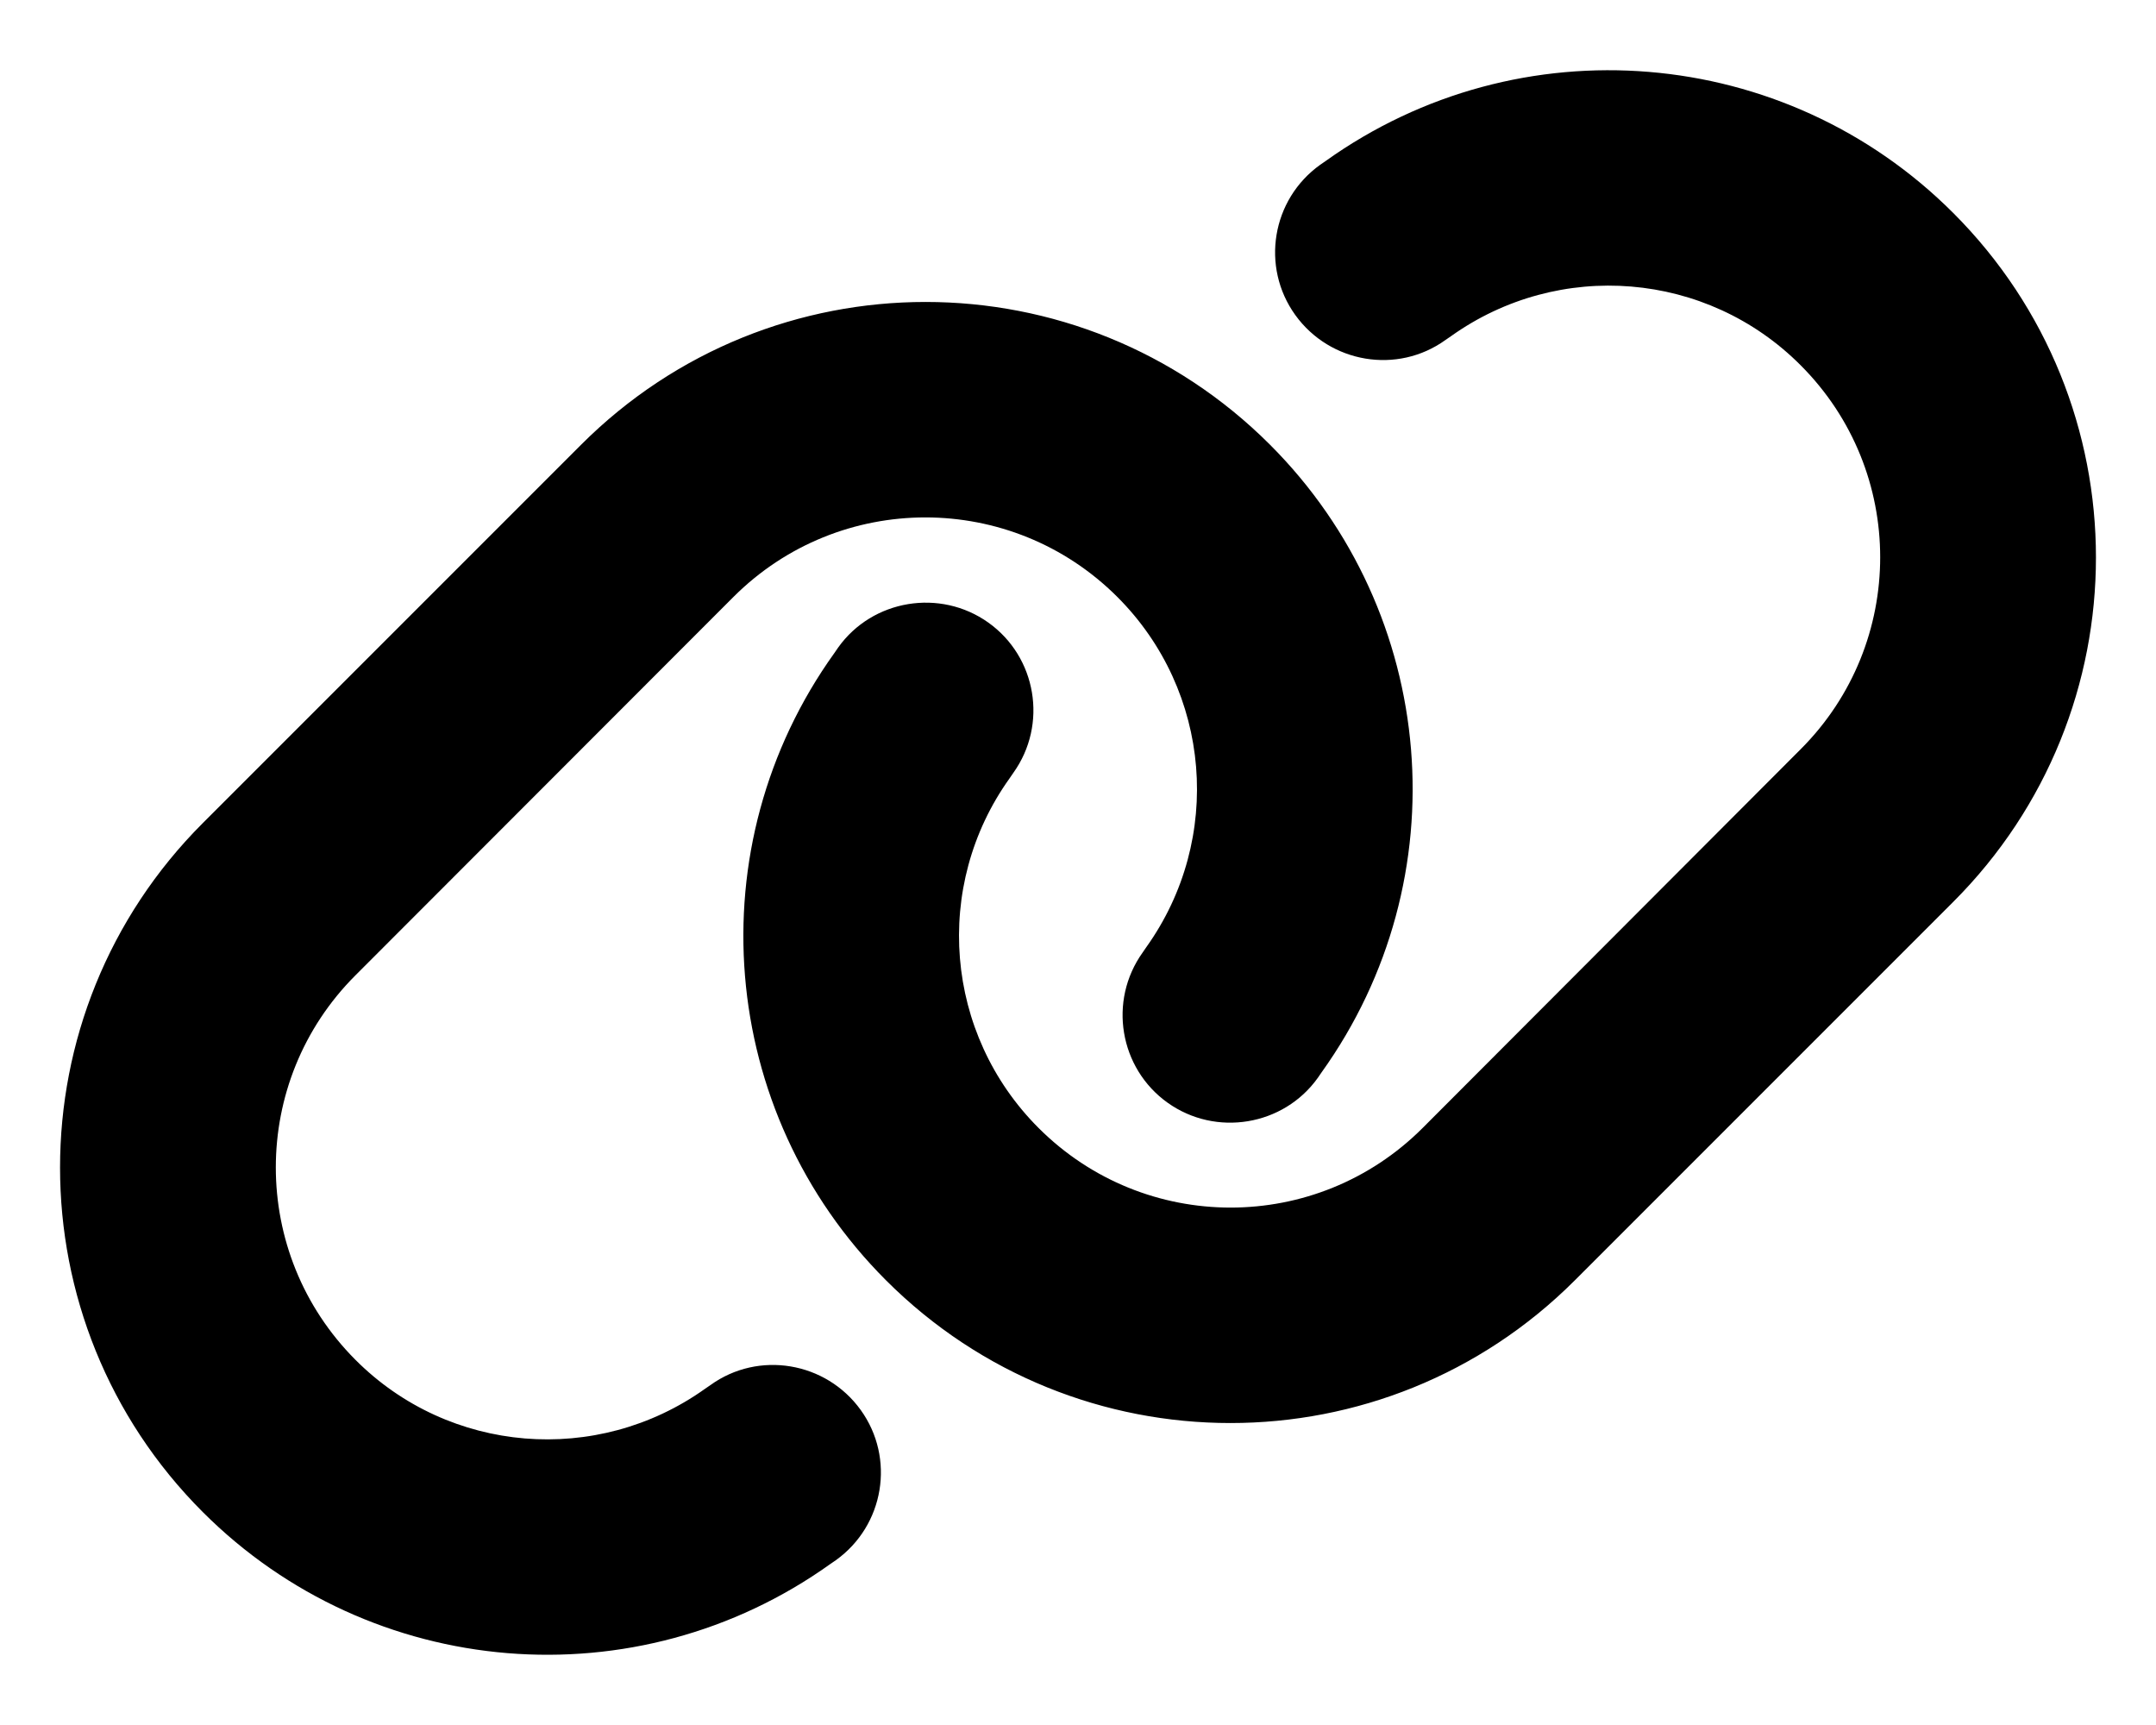
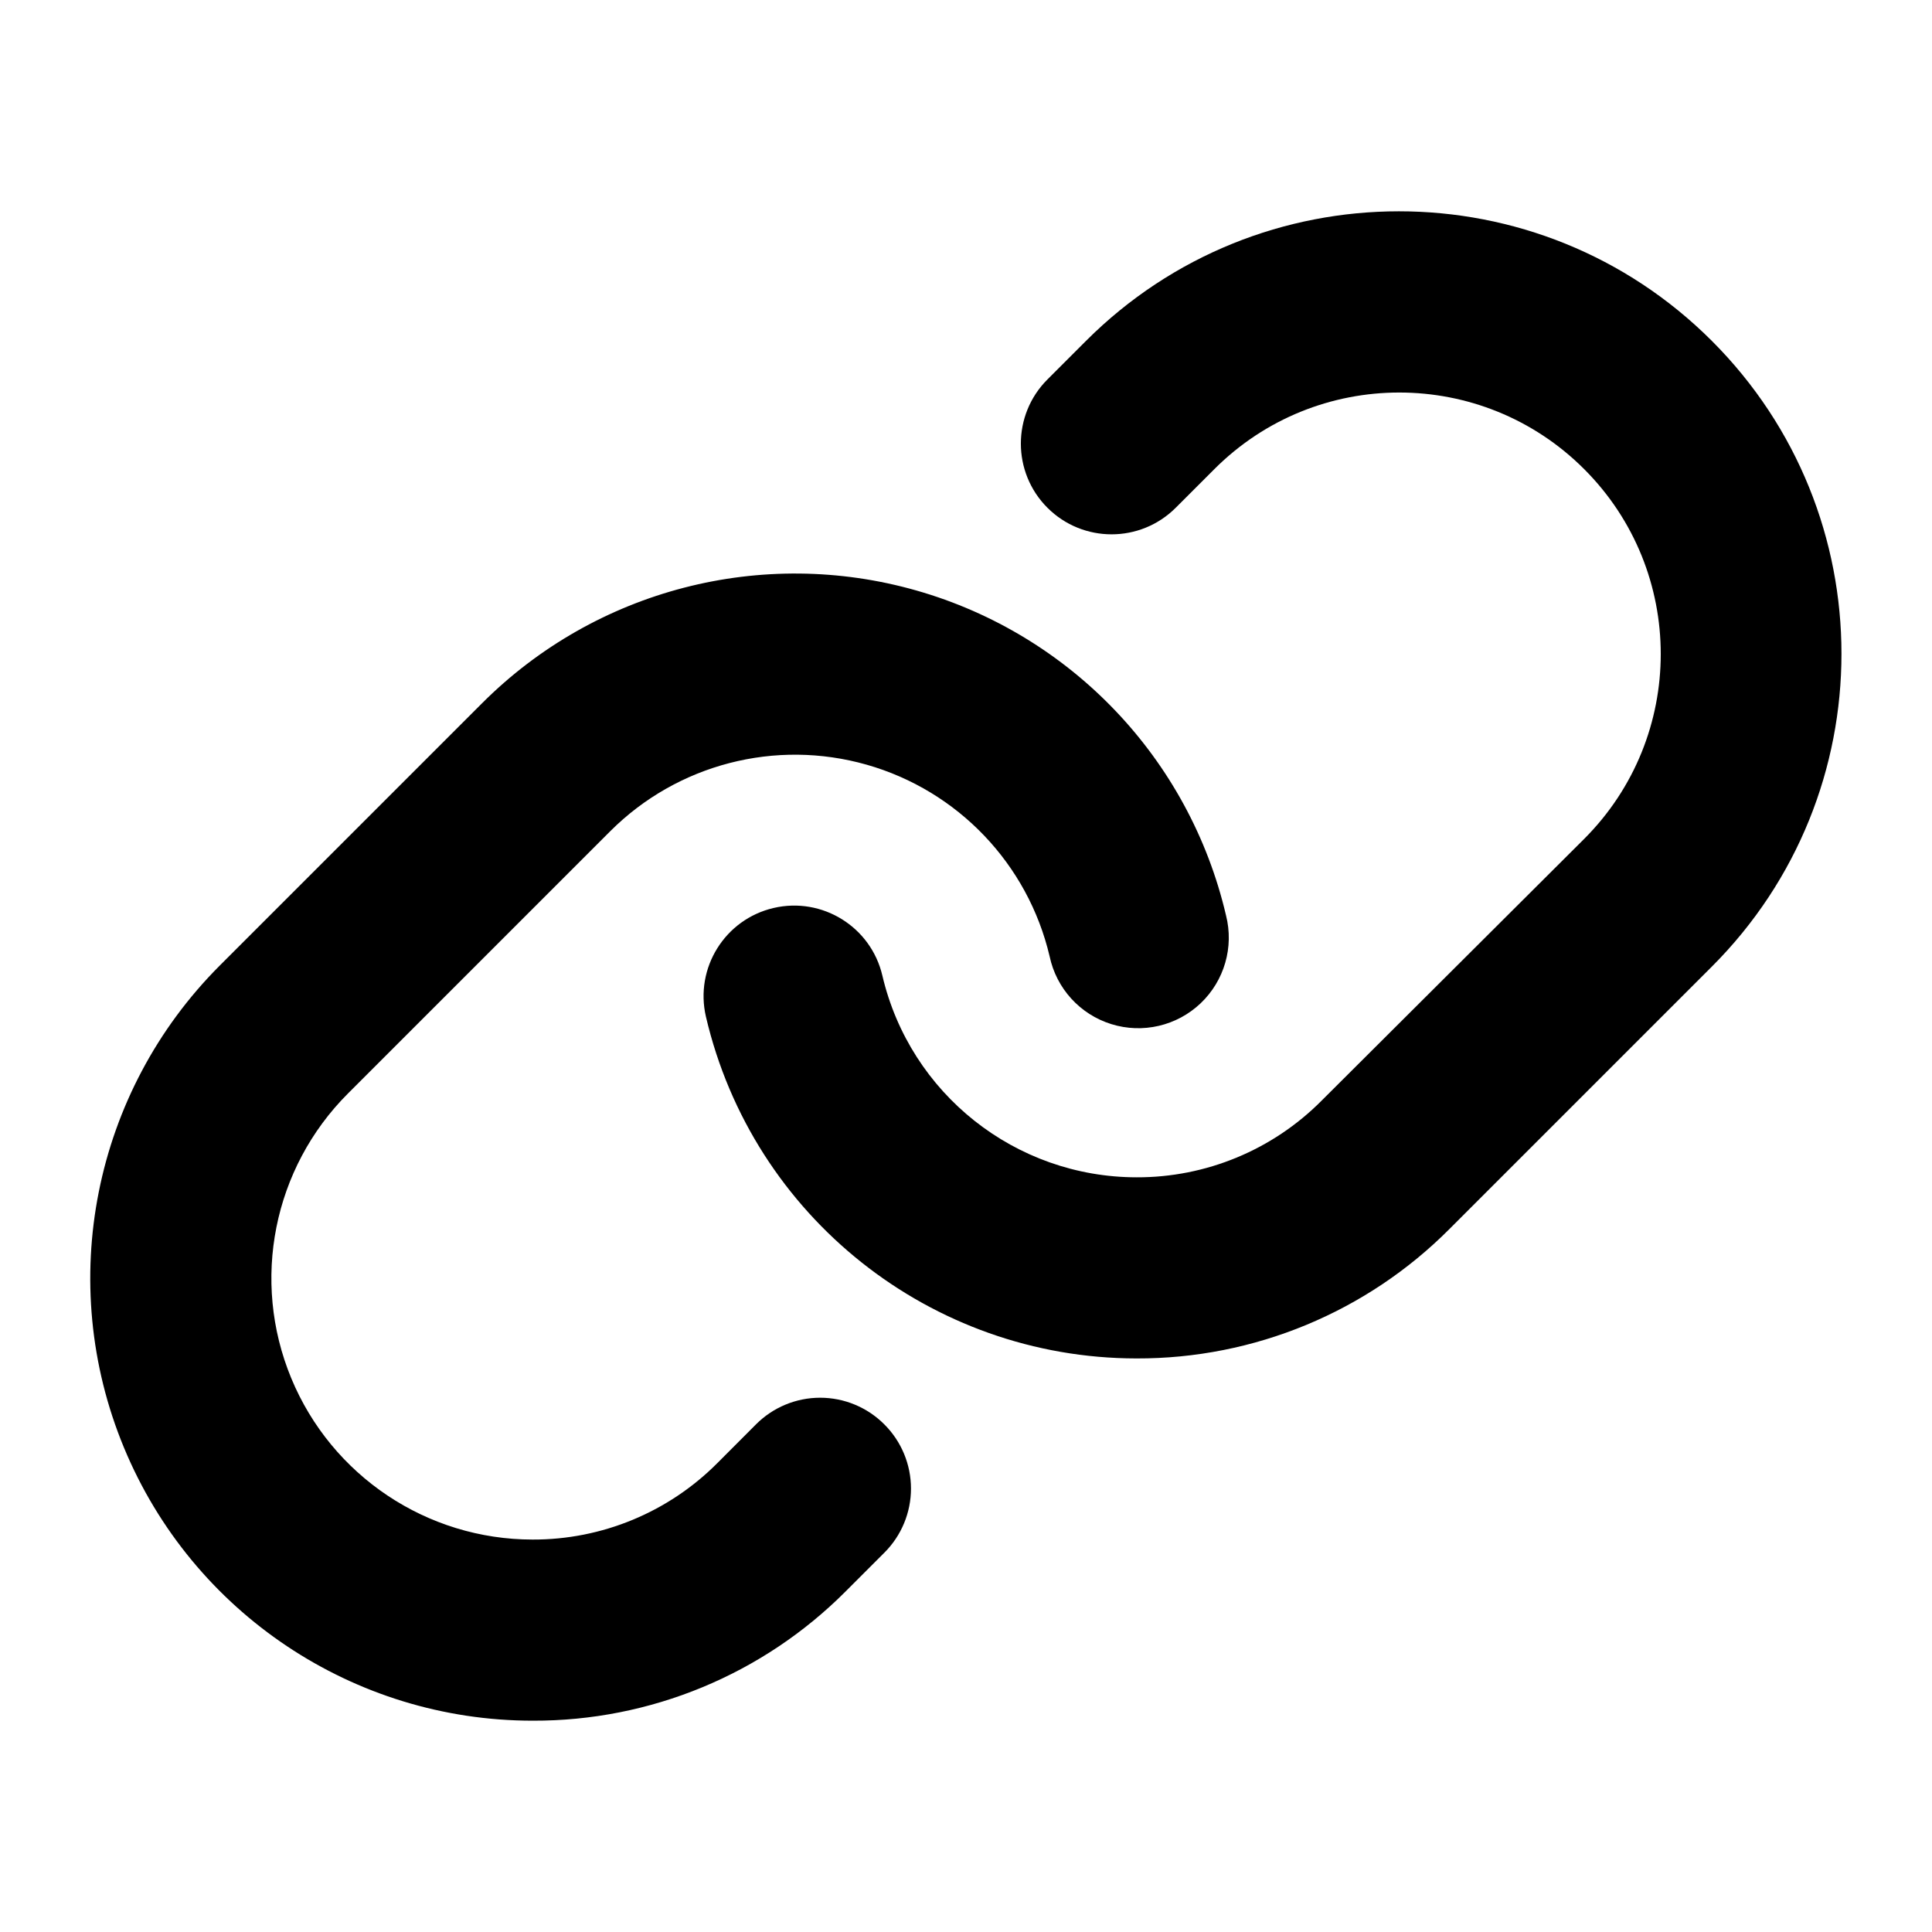
- <svg xmlns="http://www.w3.org/2000/svg" width="1.25em" height="1em" viewBox="0 0 640 512">
-   <path fill="currentColor" d="M579.8 267.7c56.5-56.5 56.5-148 0-204.5c-50-50-128.8-56.5-186.3-15.4l-1.6 1.1c-14.4 10.3-17.7 30.3-7.4 44.6s30.3 17.7 44.6 7.4l1.6-1.1c32.1-22.9 76-19.3 103.8 8.6c31.5 31.5 31.5 82.5 0 114L422.3 334.8c-31.5 31.5-82.5 31.5-114 0c-27.9-27.9-31.5-71.8-8.6-103.8l1.1-1.6c10.3-14.4 6.9-34.4-7.4-44.6s-34.4-6.9-44.6 7.4l-1.1 1.6C206.5 251.2 213 330 263 380c56.5 56.5 148 56.5 204.5 0zM60.2 244.3c-56.5 56.5-56.5 148 0 204.5c50 50 128.8 56.5 186.3 15.4l1.6-1.1c14.4-10.3 17.7-30.3 7.4-44.6s-30.3-17.7-44.6-7.4l-1.6 1.1c-32.1 22.9-76 19.3-103.8-8.6C74 372 74 321 105.5 289.5l112.2-112.3c31.5-31.5 82.5-31.5 114 0c27.9 27.9 31.5 71.8 8.6 103.9l-1.1 1.6c-10.3 14.4-6.9 34.4 7.4 44.6s34.4 6.9 44.6-7.4l1.1-1.6C433.5 260.8 427 182 377 132c-56.5-56.5-148-56.5-204.5 0z" />
+ <svg xmlns="http://www.w3.org/2000/svg" width="1.2em" height="1.2em" viewBox="0 0 256 256">
+   <path fill="currentColor" d="M117.18 188.74a12 12 0 0 1 0 17l-5.12 5.12A58.26 58.26 0 0 1 70.6 228a58.62 58.62 0 0 1-41.46-100.08l34.75-34.75a58.64 58.64 0 0 1 98.56 28.11a12 12 0 1 1-23.37 5.44a34.65 34.65 0 0 0-58.22-16.58l-34.75 34.75A34.62 34.62 0 0 0 70.57 204a34.4 34.4 0 0 0 24.49-10.14l5.11-5.12a12 12 0 0 1 17.01 0M226.83 45.17a58.65 58.65 0 0 0-82.93 0l-5.11 5.11a12 12 0 0 0 17 17l5.12-5.12a34.63 34.63 0 1 1 49 49l-34.81 34.7A34.4 34.4 0 0 1 150.61 156a34.63 34.63 0 0 1-33.69-26.72a12 12 0 0 0-23.38 5.44A58.64 58.64 0 0 0 150.56 180h.05a58.28 58.28 0 0 0 41.47-17.17l34.75-34.75a58.62 58.62 0 0 0 0-82.91" />
</svg>
